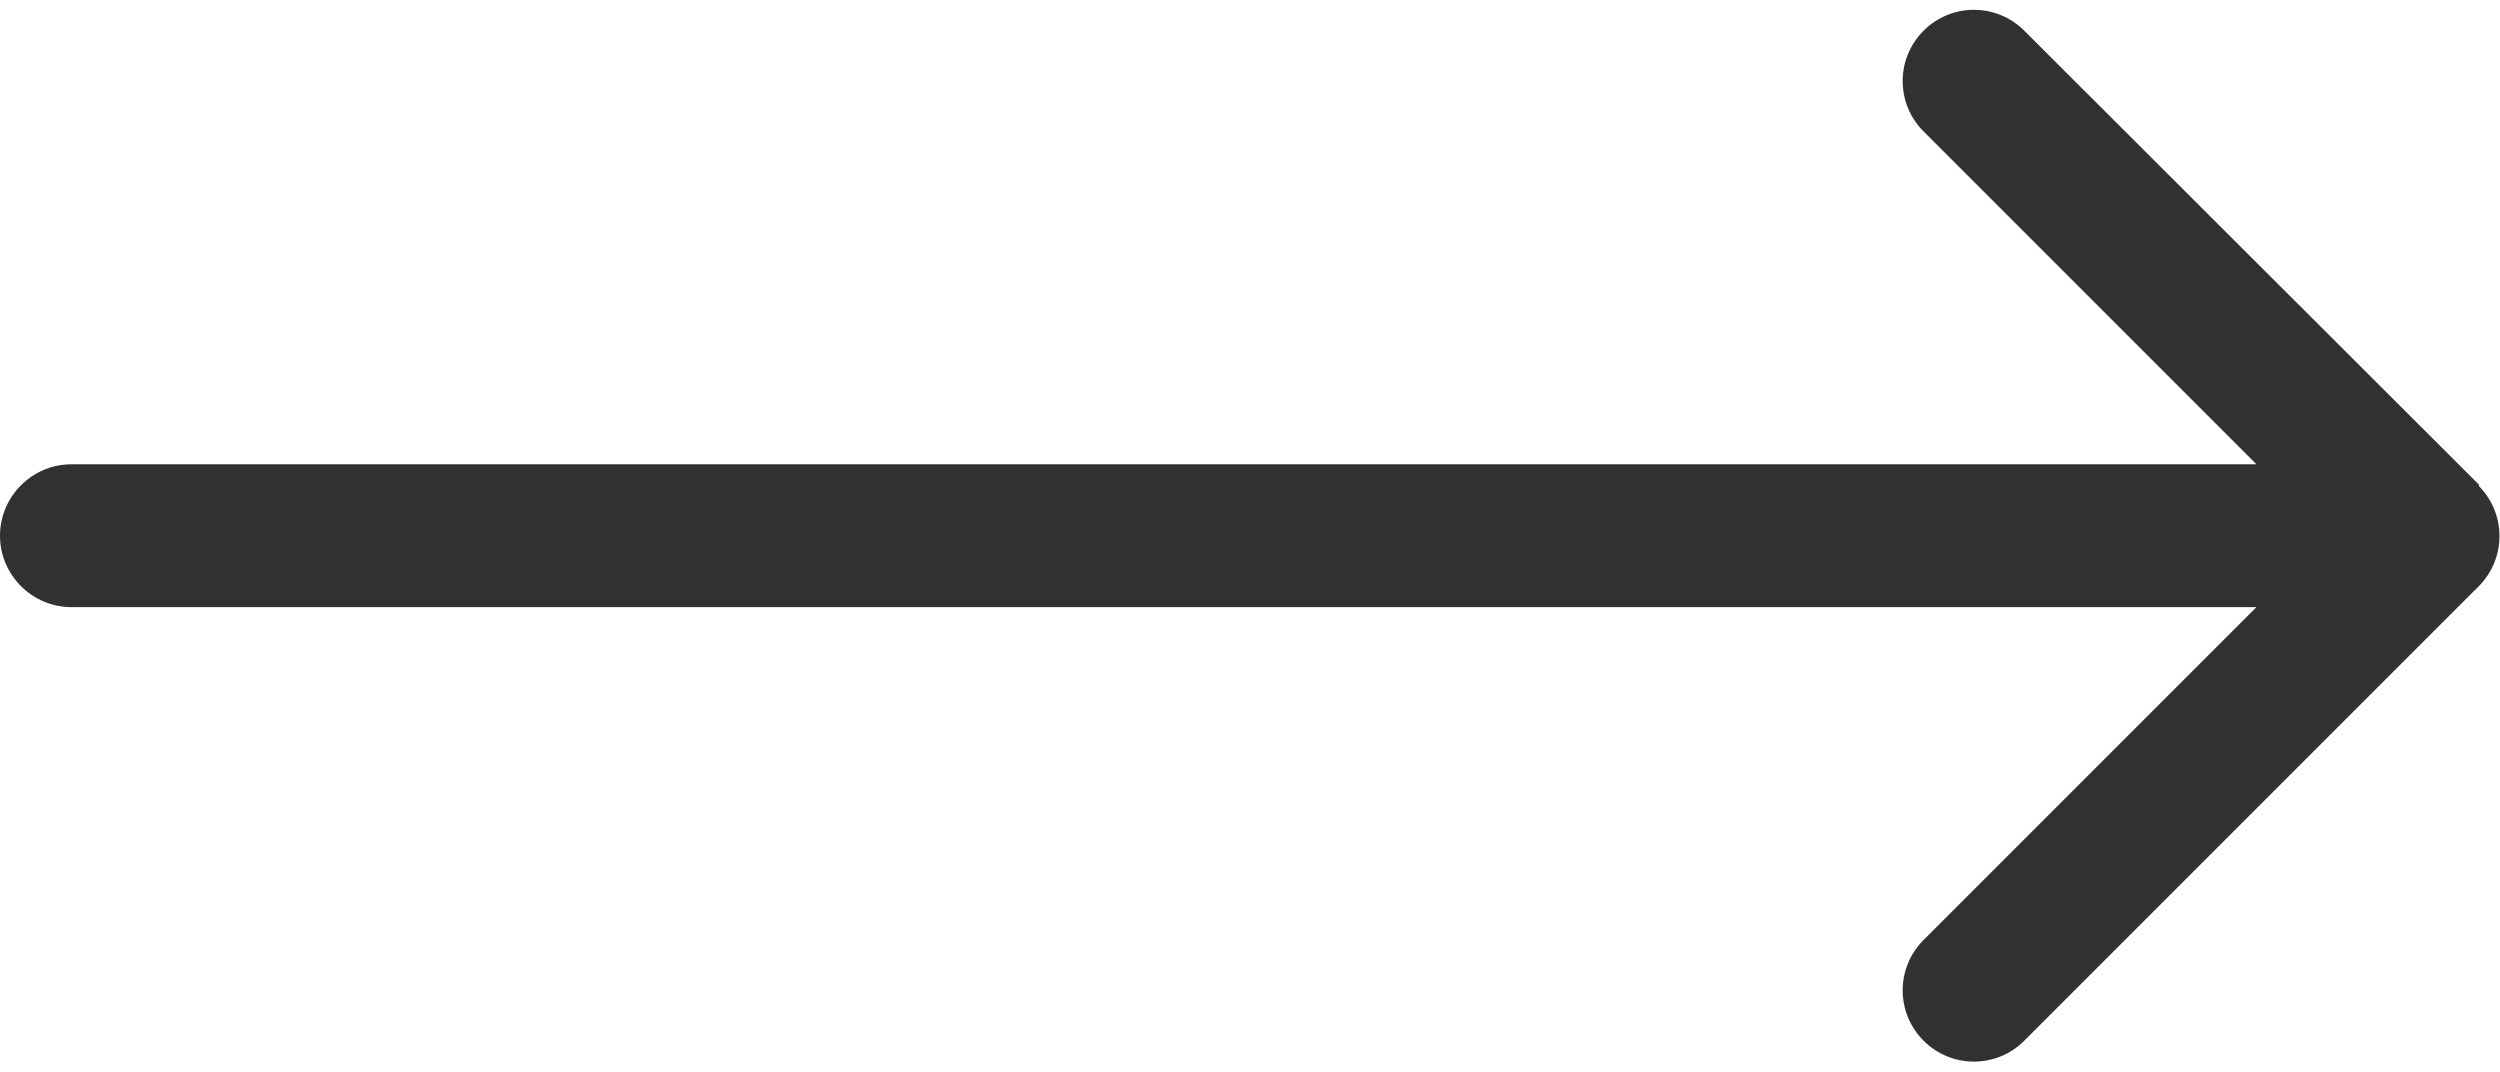
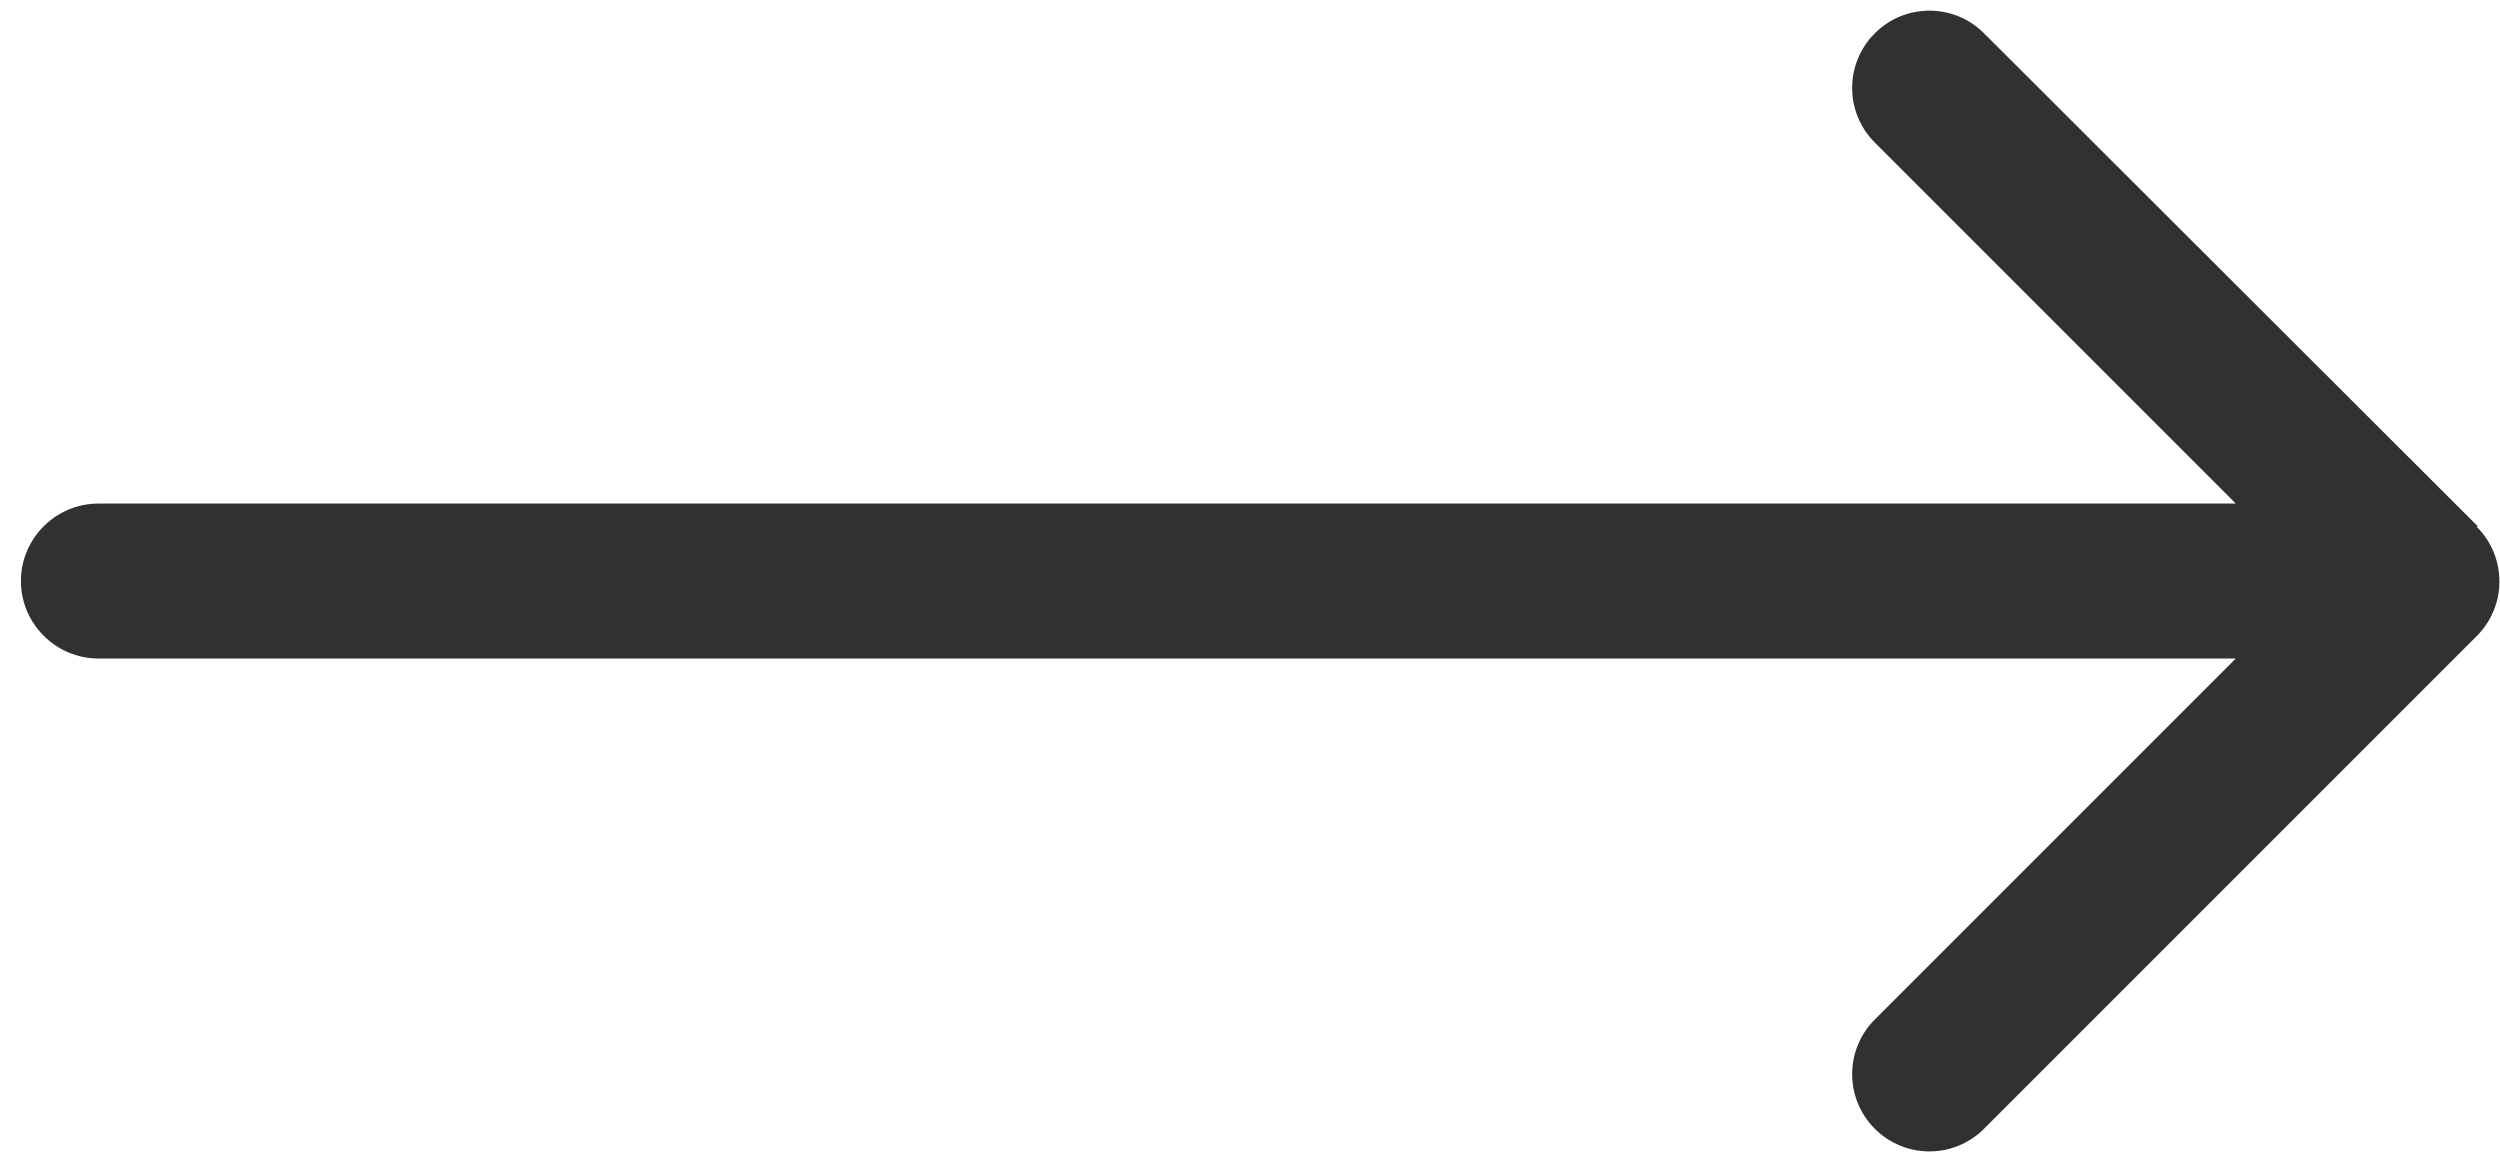
- <svg xmlns="http://www.w3.org/2000/svg" id="Ebene_1" version="1.1" viewBox="0 0 35 15">
+ <svg xmlns="http://www.w3.org/2000/svg" id="Ebene_1" version="1.1" viewBox="0 0 32.27 15">
  <defs>
    <style>
      .st0 {
        fill: #303131;
      }
    </style>
  </defs>
-   <path class="st0" d="M34.71,6.79L28.34.43c-.39-.39-1.02-.39-1.41,0-.39.39-.39,1.02,0,1.41l4.66,4.66H1C.45,6.5,0,6.95,0,7.5s.45,1,1,1h30.59l-4.66,4.66c-.39.39-.39,1.02,0,1.41s1.02.39,1.41,0l6.36-6.36c.39-.39.39-1.02,0-1.41Z" />
+   <path class="st0" d="M31.98,6.79L25.61.43c-.39-.39-1.02-.39-1.41,0s-.39,1.02,0,1.41l4.66,4.66H1.27c-.55,0-1,.45-1,1s.45,1,1,1h27.59l-4.66,4.66c-.39.39-.39,1.02,0,1.41s1.02.39,1.41,0l6.36-6.36c.39-.39.39-1.02,0-1.41h0Z" />
</svg>
